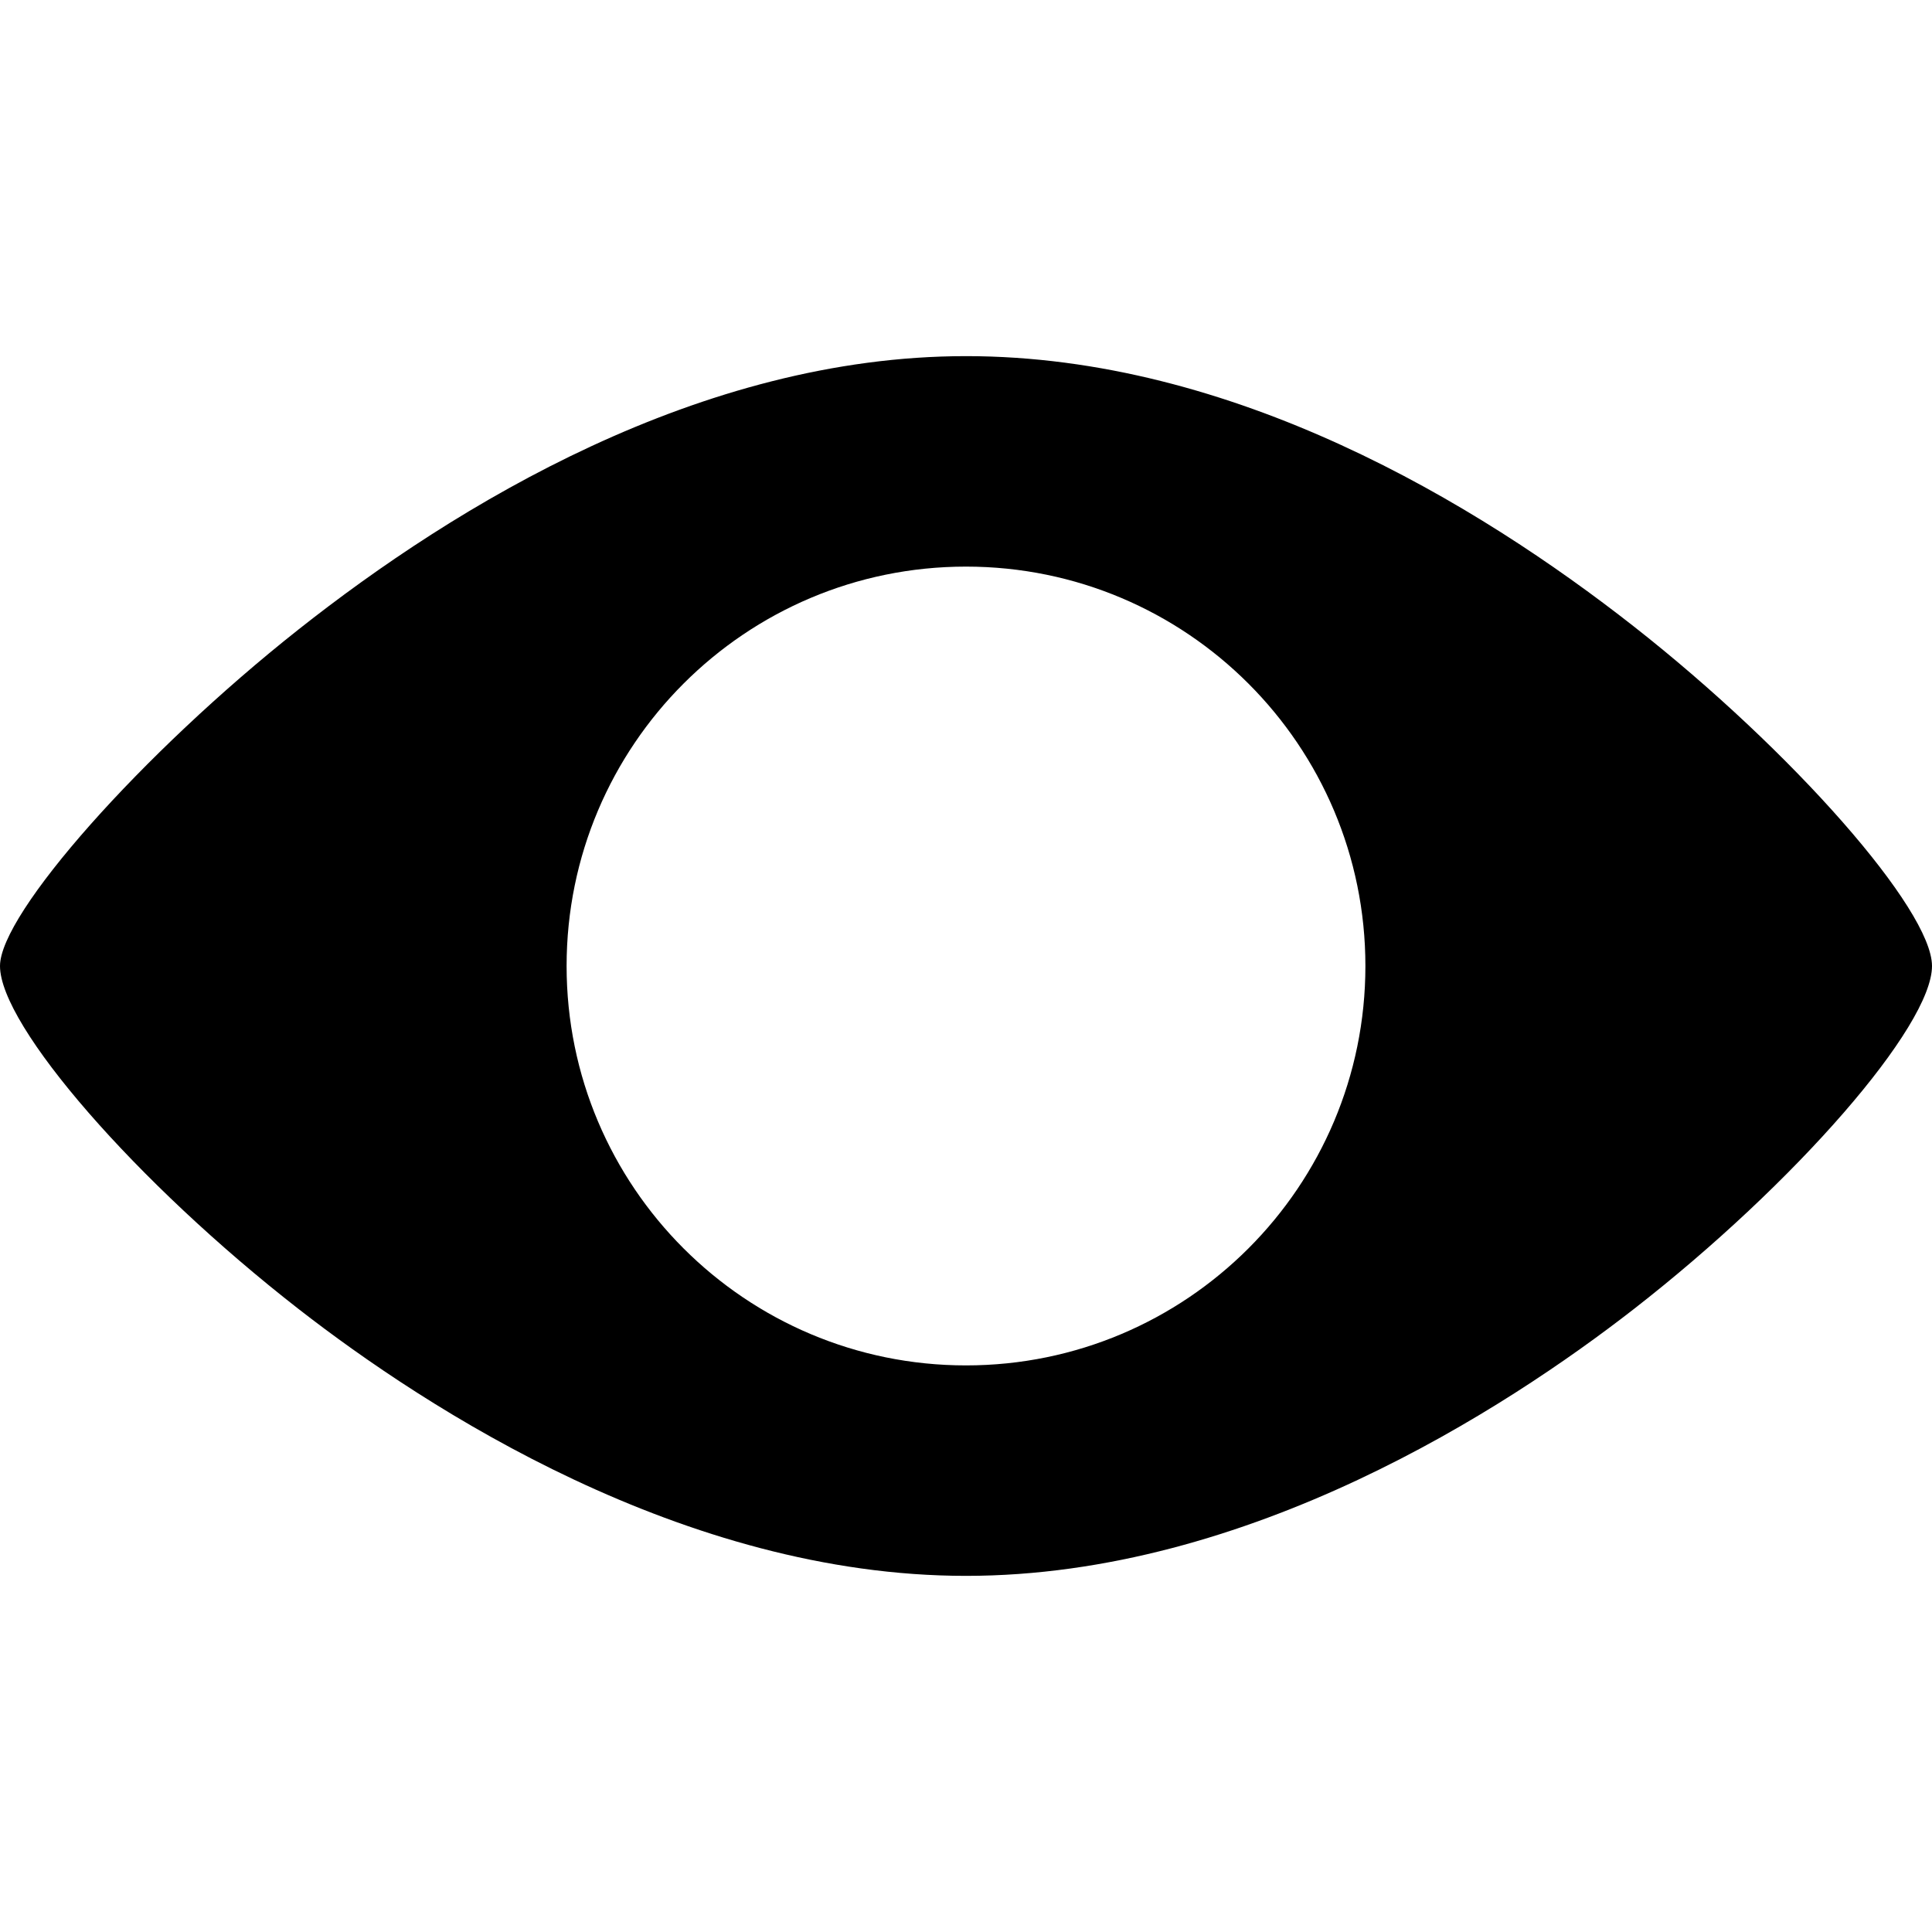
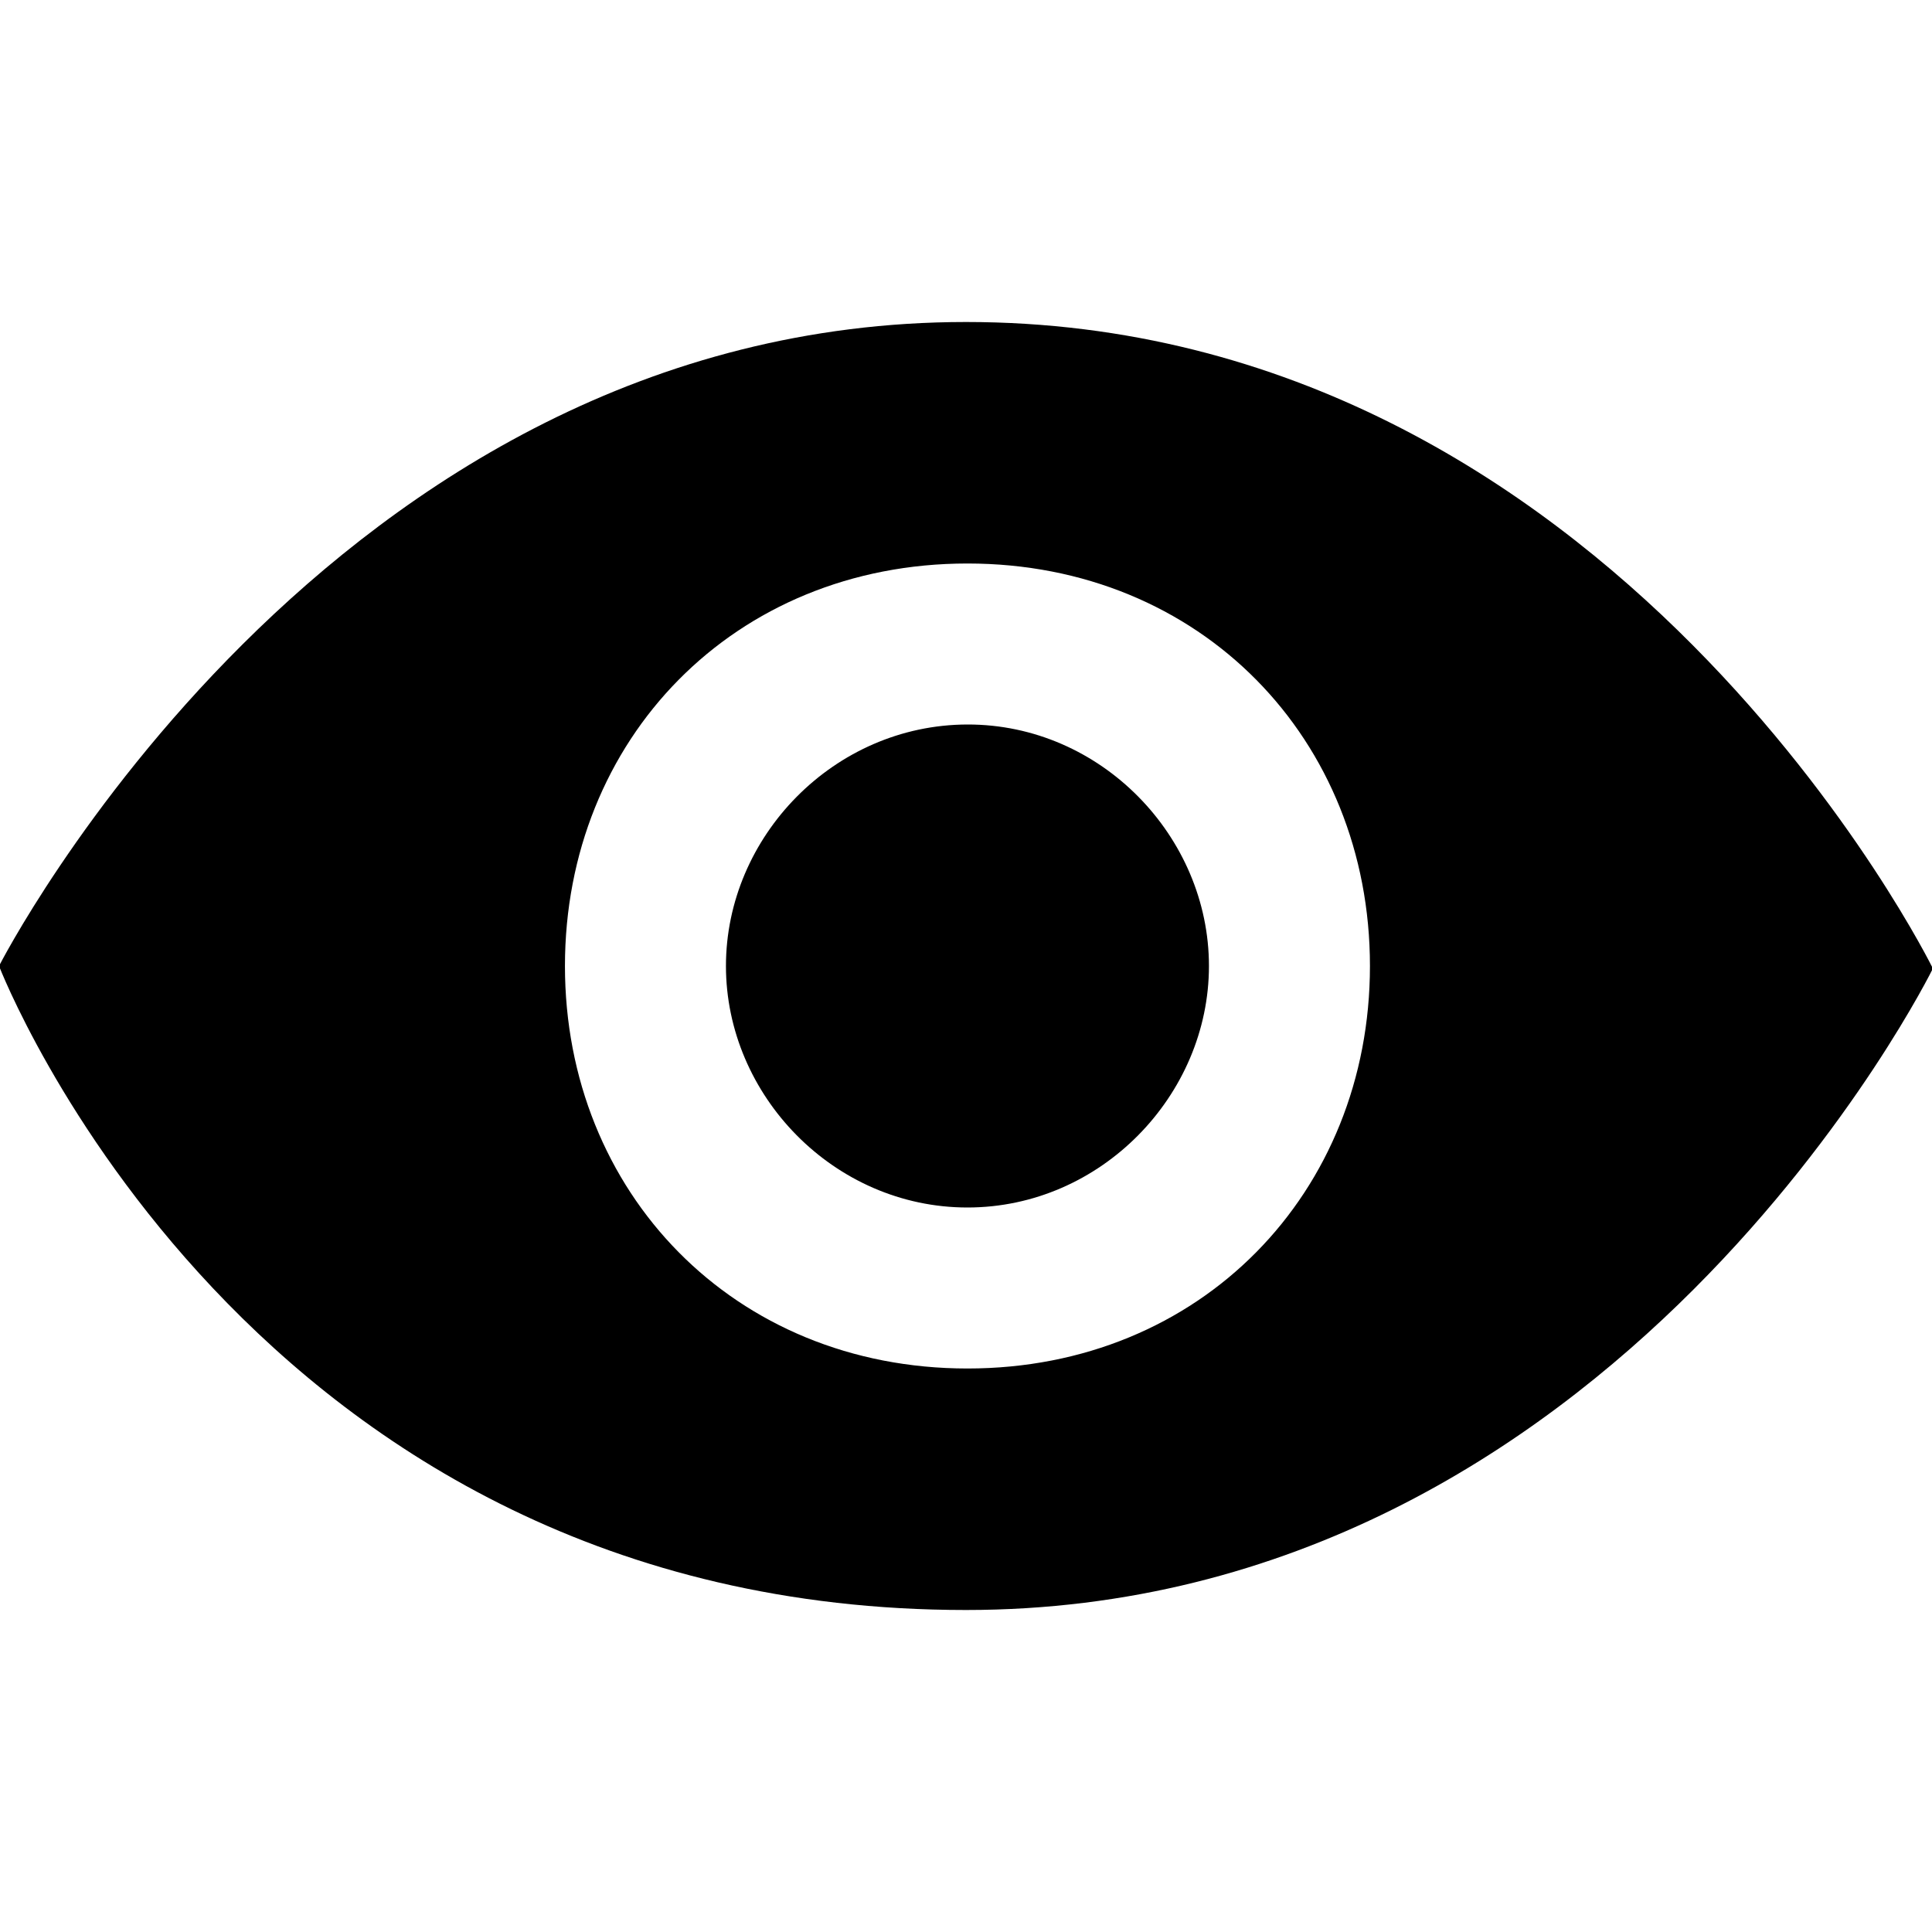
- <svg xmlns="http://www.w3.org/2000/svg" version="1.1" id="Capa_1" x="0px" y="0px" viewBox="0 0 379.57 379.57" style="enable-background:new 0 0 379.57 379.57;" xml:space="preserve">
-   <path d="M320.962,123.055c-30.868-24.218-78.682-53.087-131.177-53.087c-52.263,0-100.19,29.226-131.192,53.744  C27.928,147.963,0,179.456,0,189.785c0,11.773,26.846,42.62,58.623,67.36c25.163,19.591,75.664,52.457,131.162,52.457  c55.526,0,106.01-32.82,131.161-52.384c31.778-24.719,58.625-55.599,58.625-67.433C379.57,178.732,352.183,147.55,320.962,123.055z   M189.785,268.254c-43.337,0-78.468-35.132-78.468-78.468c0-43.337,35.131-78.468,78.468-78.468s78.468,35.131,78.468,78.468  C268.253,233.122,233.122,268.254,189.785,268.254z" />
+ <svg xmlns="http://www.w3.org/2000/svg" enable-background="new 0 0 24 24" height="24px" id="Layer_1" version="1.1" viewBox="0 0 24 24" width="24px" xml:space="preserve">
  <g>
- </g>
-   <g>
- </g>
-   <g>
- </g>
-   <g>
- </g>
-   <g>
- </g>
-   <g>
- </g>
-   <g>
- </g>
-   <g>
- </g>
-   <g>
- </g>
-   <g>
- </g>
-   <g>
- </g>
-   <g>
- </g>
-   <g>
- </g>
-   <g>
- </g>
-   <g>
- </g>
+     <g>
+       <path clip-rule="evenodd" d="M12,4C4.063,4-0.012,12-0.012,12S3.063,20,12,20    c8.093,0,12.011-7.969,12.011-7.969S20.062,4,12,4z M12.018,17c-2.902,0-5-2.188-5-5c0-2.813,2.098-5,5-5c2.902,0,5,2.187,5,5    C17.018,14.812,14.92,17,12.018,17z M12.018,9c-1.658,0.003-3,1.393-3,3c0,1.606,1.342,3,3,3c1.658,0,3-1.395,3-3    C15.018,10.392,13.676,8.997,12.018,9z" fill-rule="evenodd" />
+     </g>
+   </g>
</svg>
